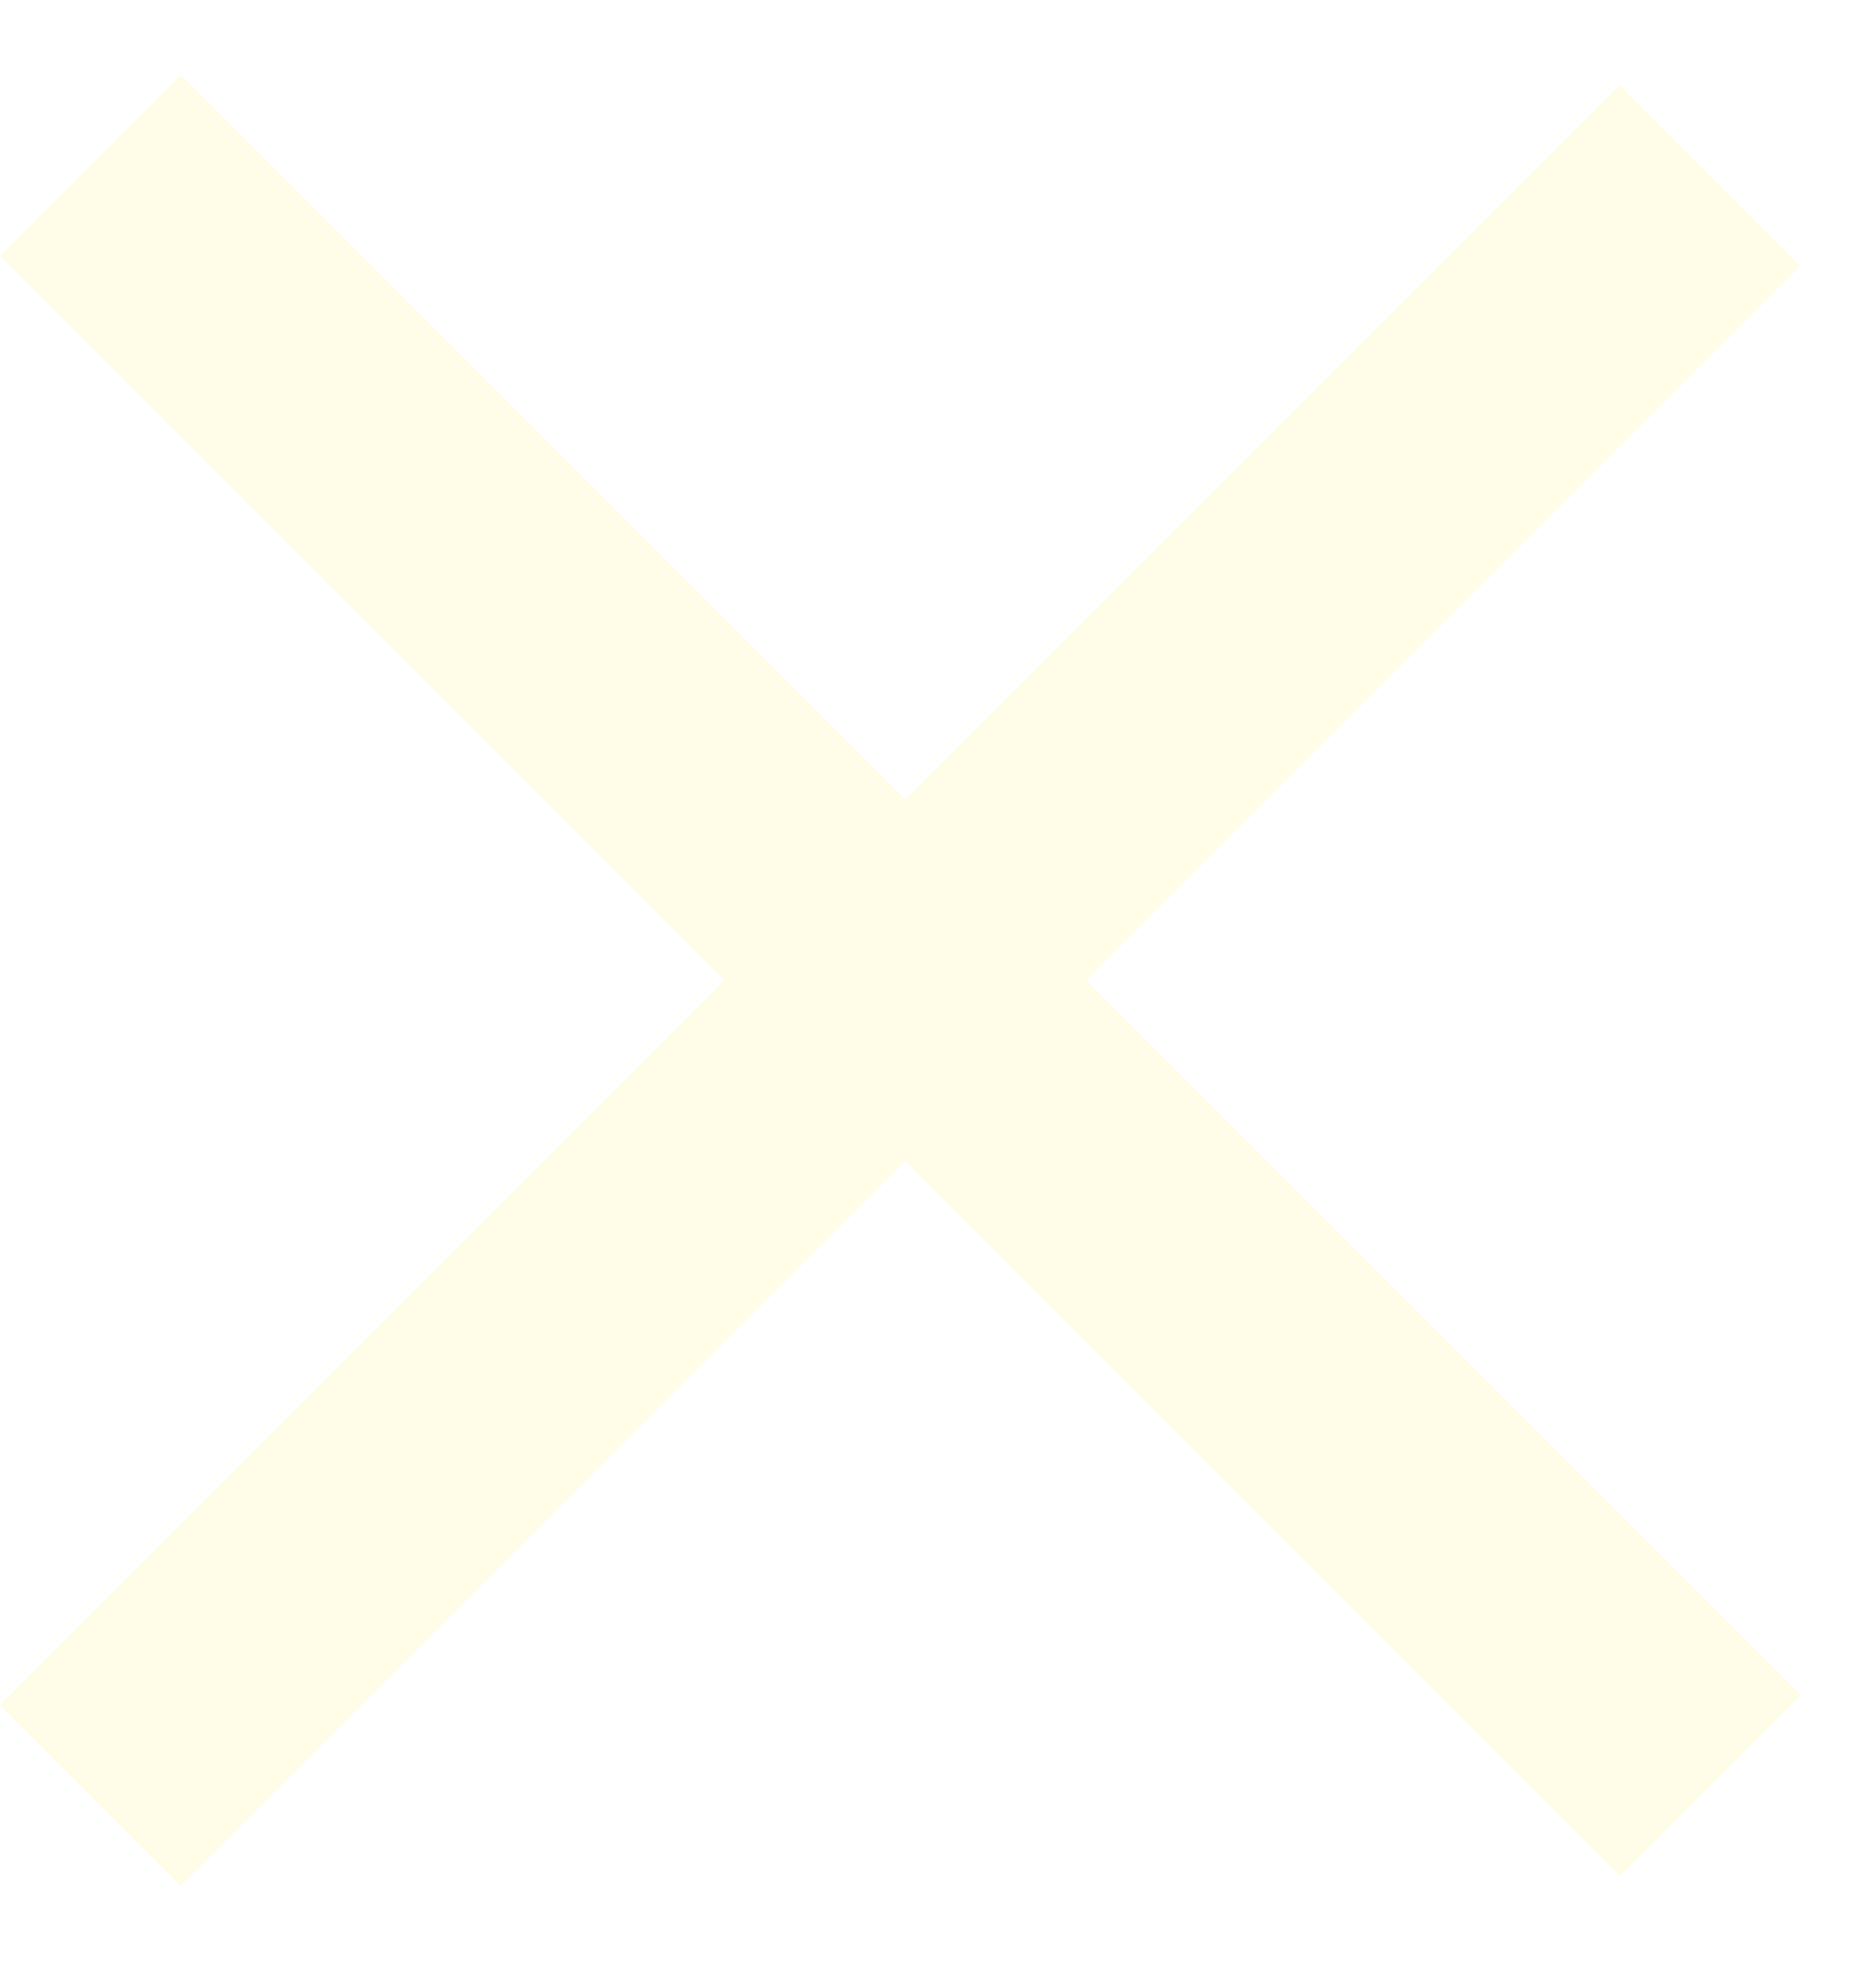
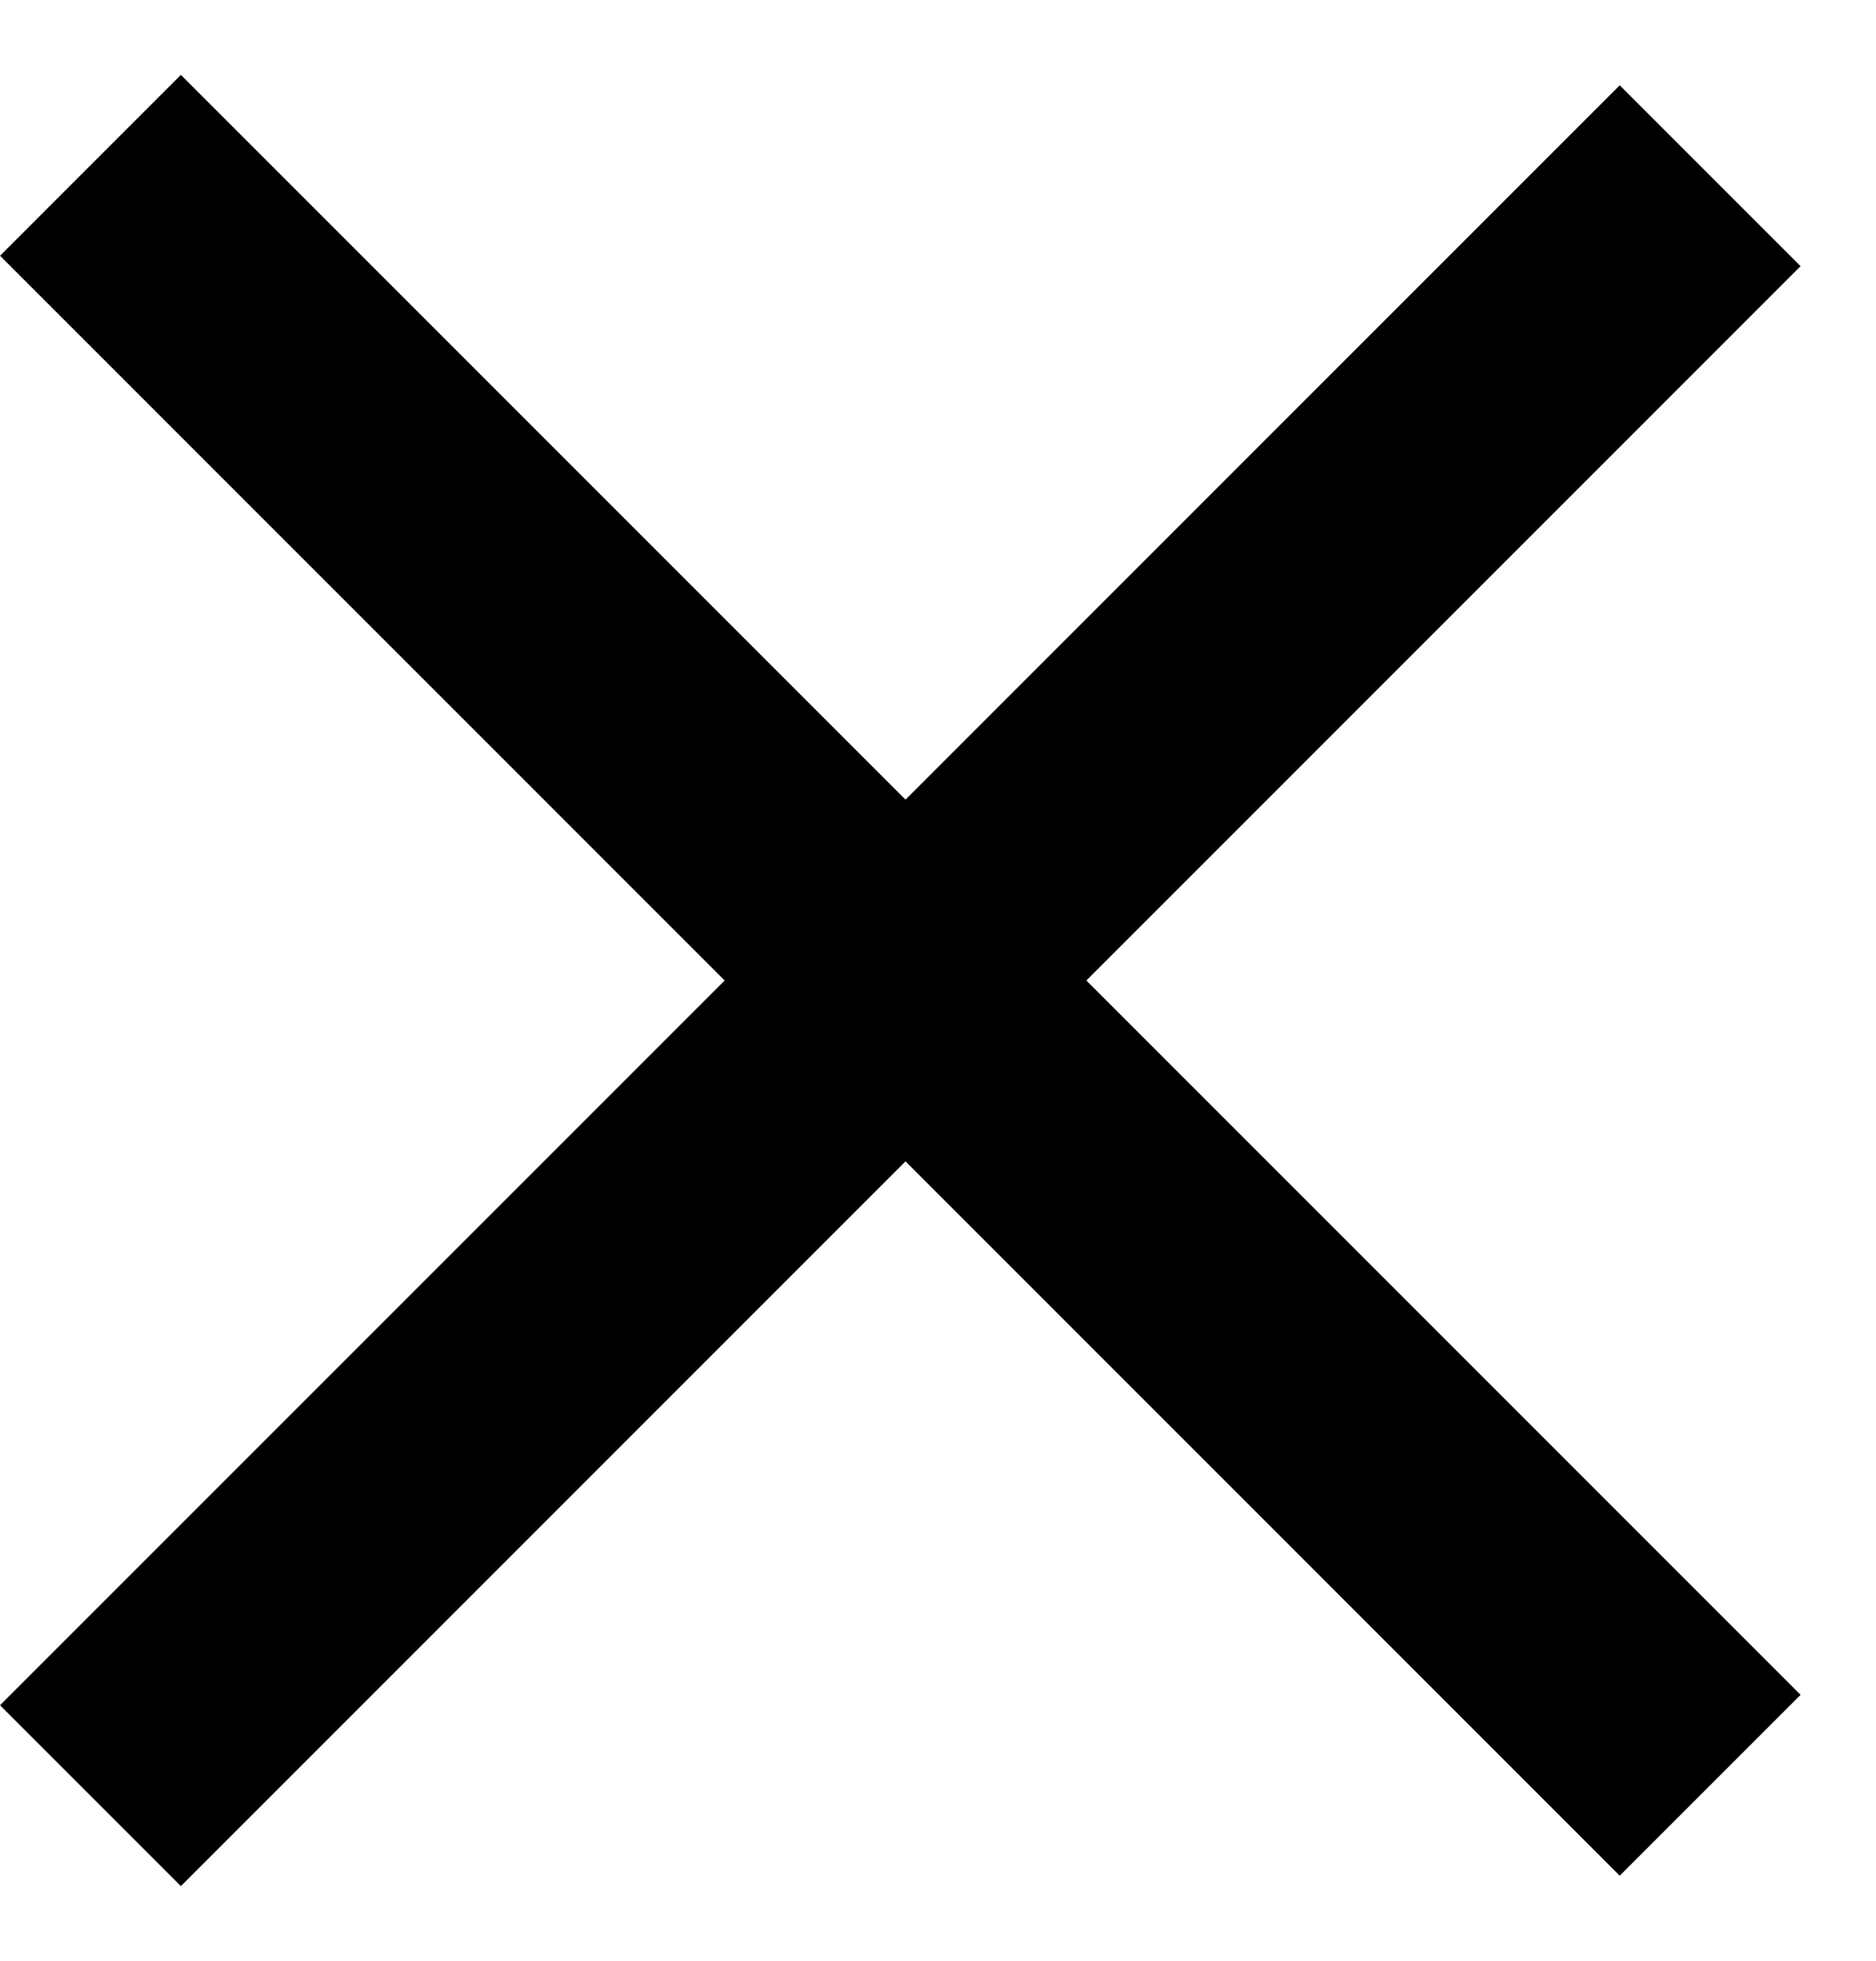
<svg xmlns="http://www.w3.org/2000/svg" width="22" height="23" viewBox="0 0 22 23" fill="none">
-   <path fill-rule="evenodd" clip-rule="evenodd" d="M19 22L-0 3L2.121 0.879L21.121 19.879L19 22Z" fill="#FFFDE7" />
-   <path fill-rule="evenodd" clip-rule="evenodd" d="M-0 20L19 1L21.121 3.121L2.121 22.121L-0 20Z" fill="#FFFDE7" />
+   <line x1="1.061" y1="1.939" x2="20.061" y2="20.939" stroke="black" stroke-width="3" />
+   <line x1="20.061" y1="2.061" x2="1.061" y2="21.061" stroke="black" stroke-width="3" />
</svg>
